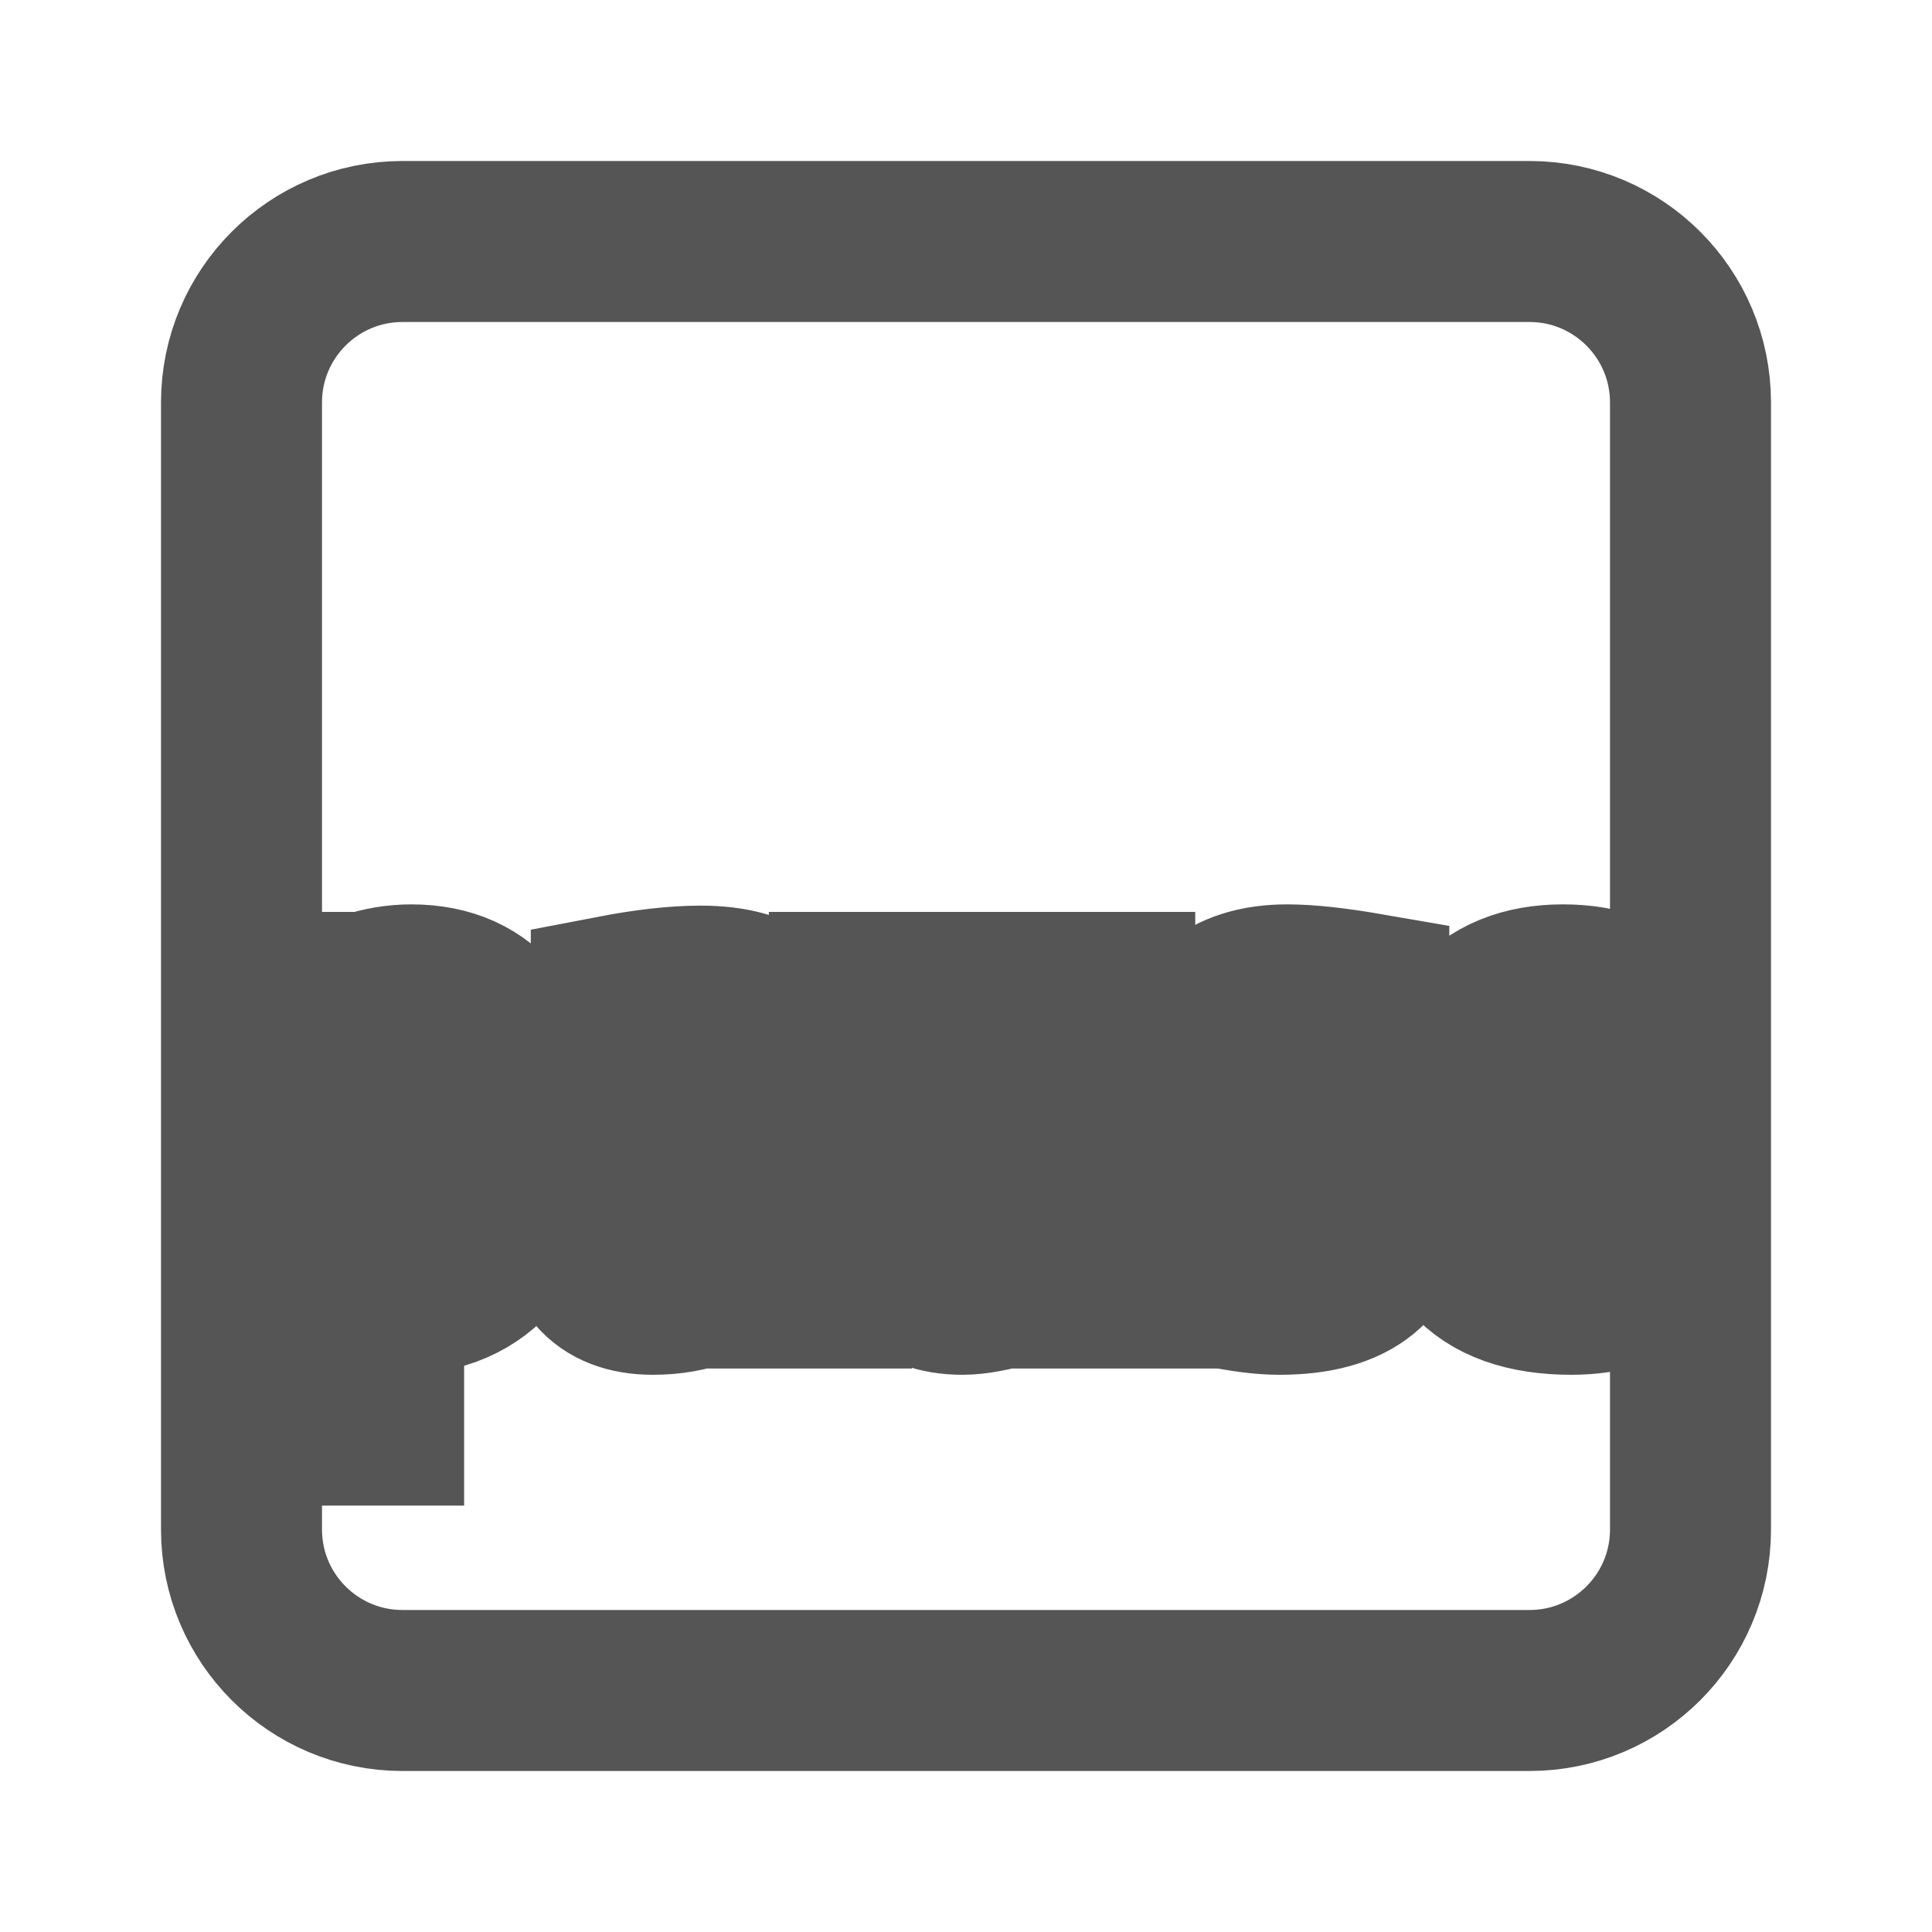
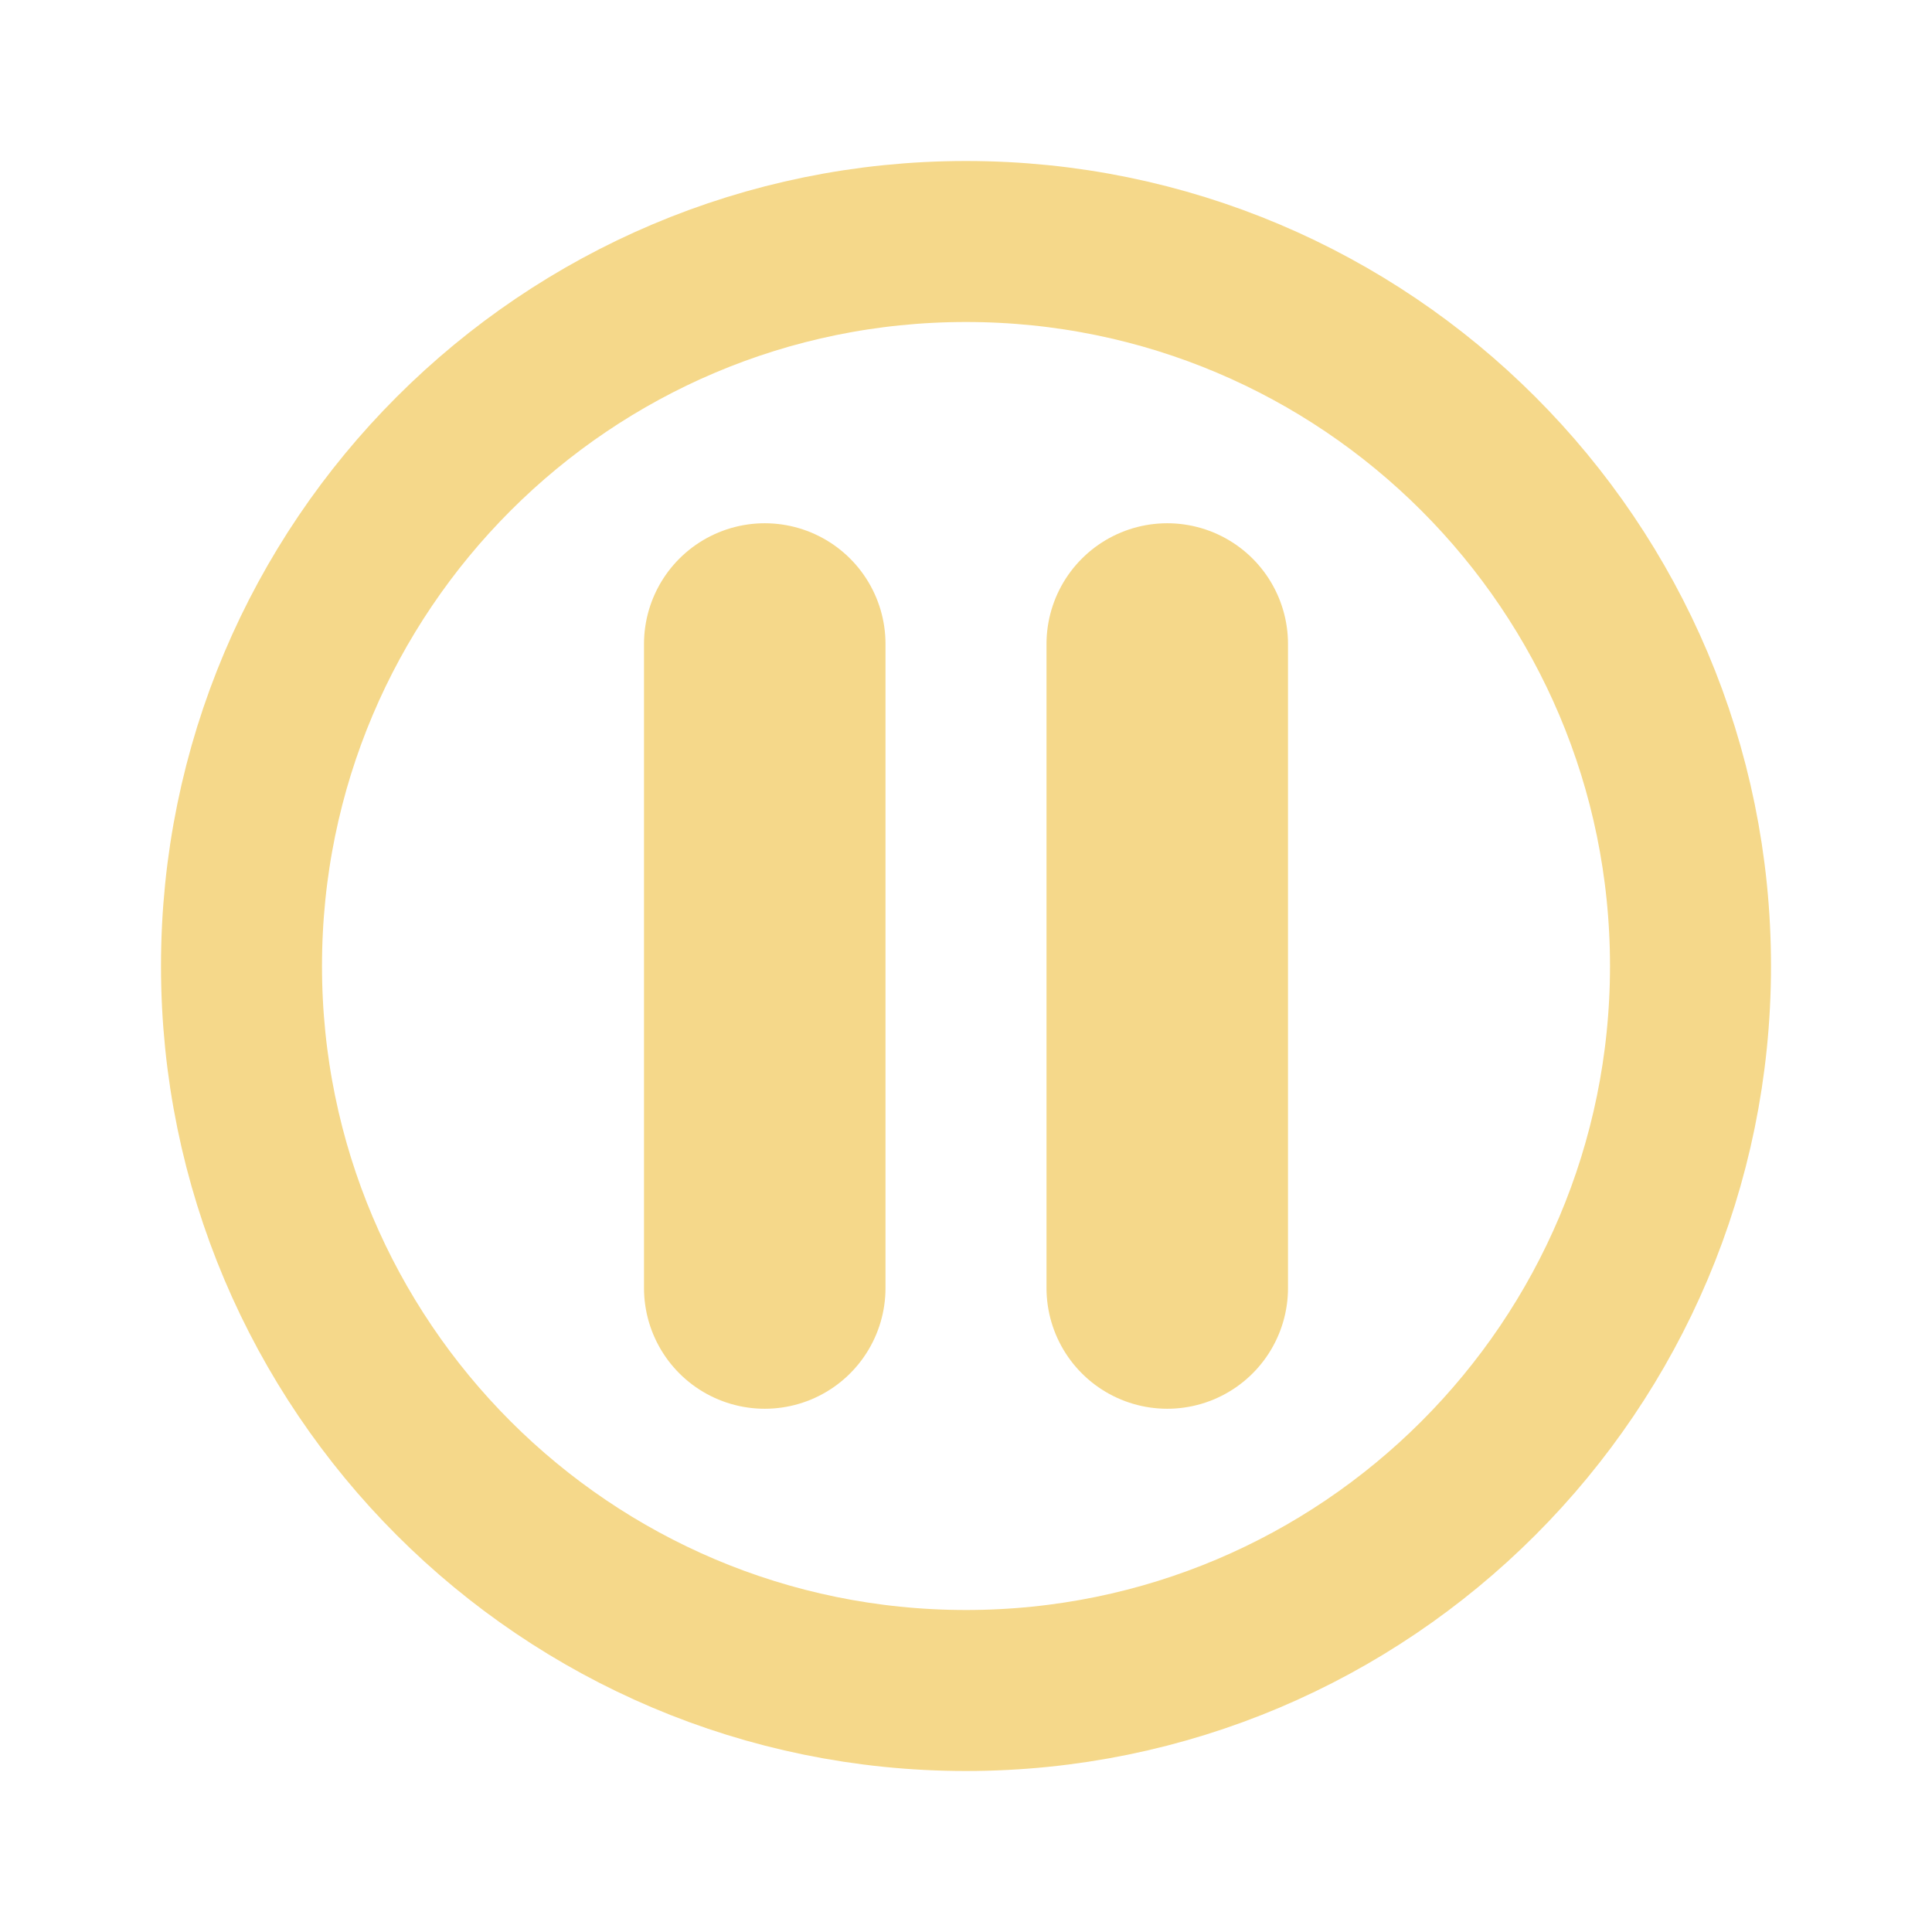
- <svg xmlns="http://www.w3.org/2000/svg" viewBox="0 0 24 24" fill="none" stroke="#555" stroke-width="2">
-   <rect x="3" y="3" width="18" height="18" rx="2" />
-   <text x="12" y="16" font-size="8" text-anchor="middle" fill="#555">pause</text>
+ <svg xmlns="http://www.w3.org/2000/svg" viewBox="0 0 24 24" fill="none" stroke="#F5D88A" stroke-width="2" stroke-linecap="round" stroke-linejoin="round">
+   <circle cx="12" cy="12" r="9" />
+   <path d="M9.5 8v8M14.5 8v8" stroke-width="3" />
</svg>
